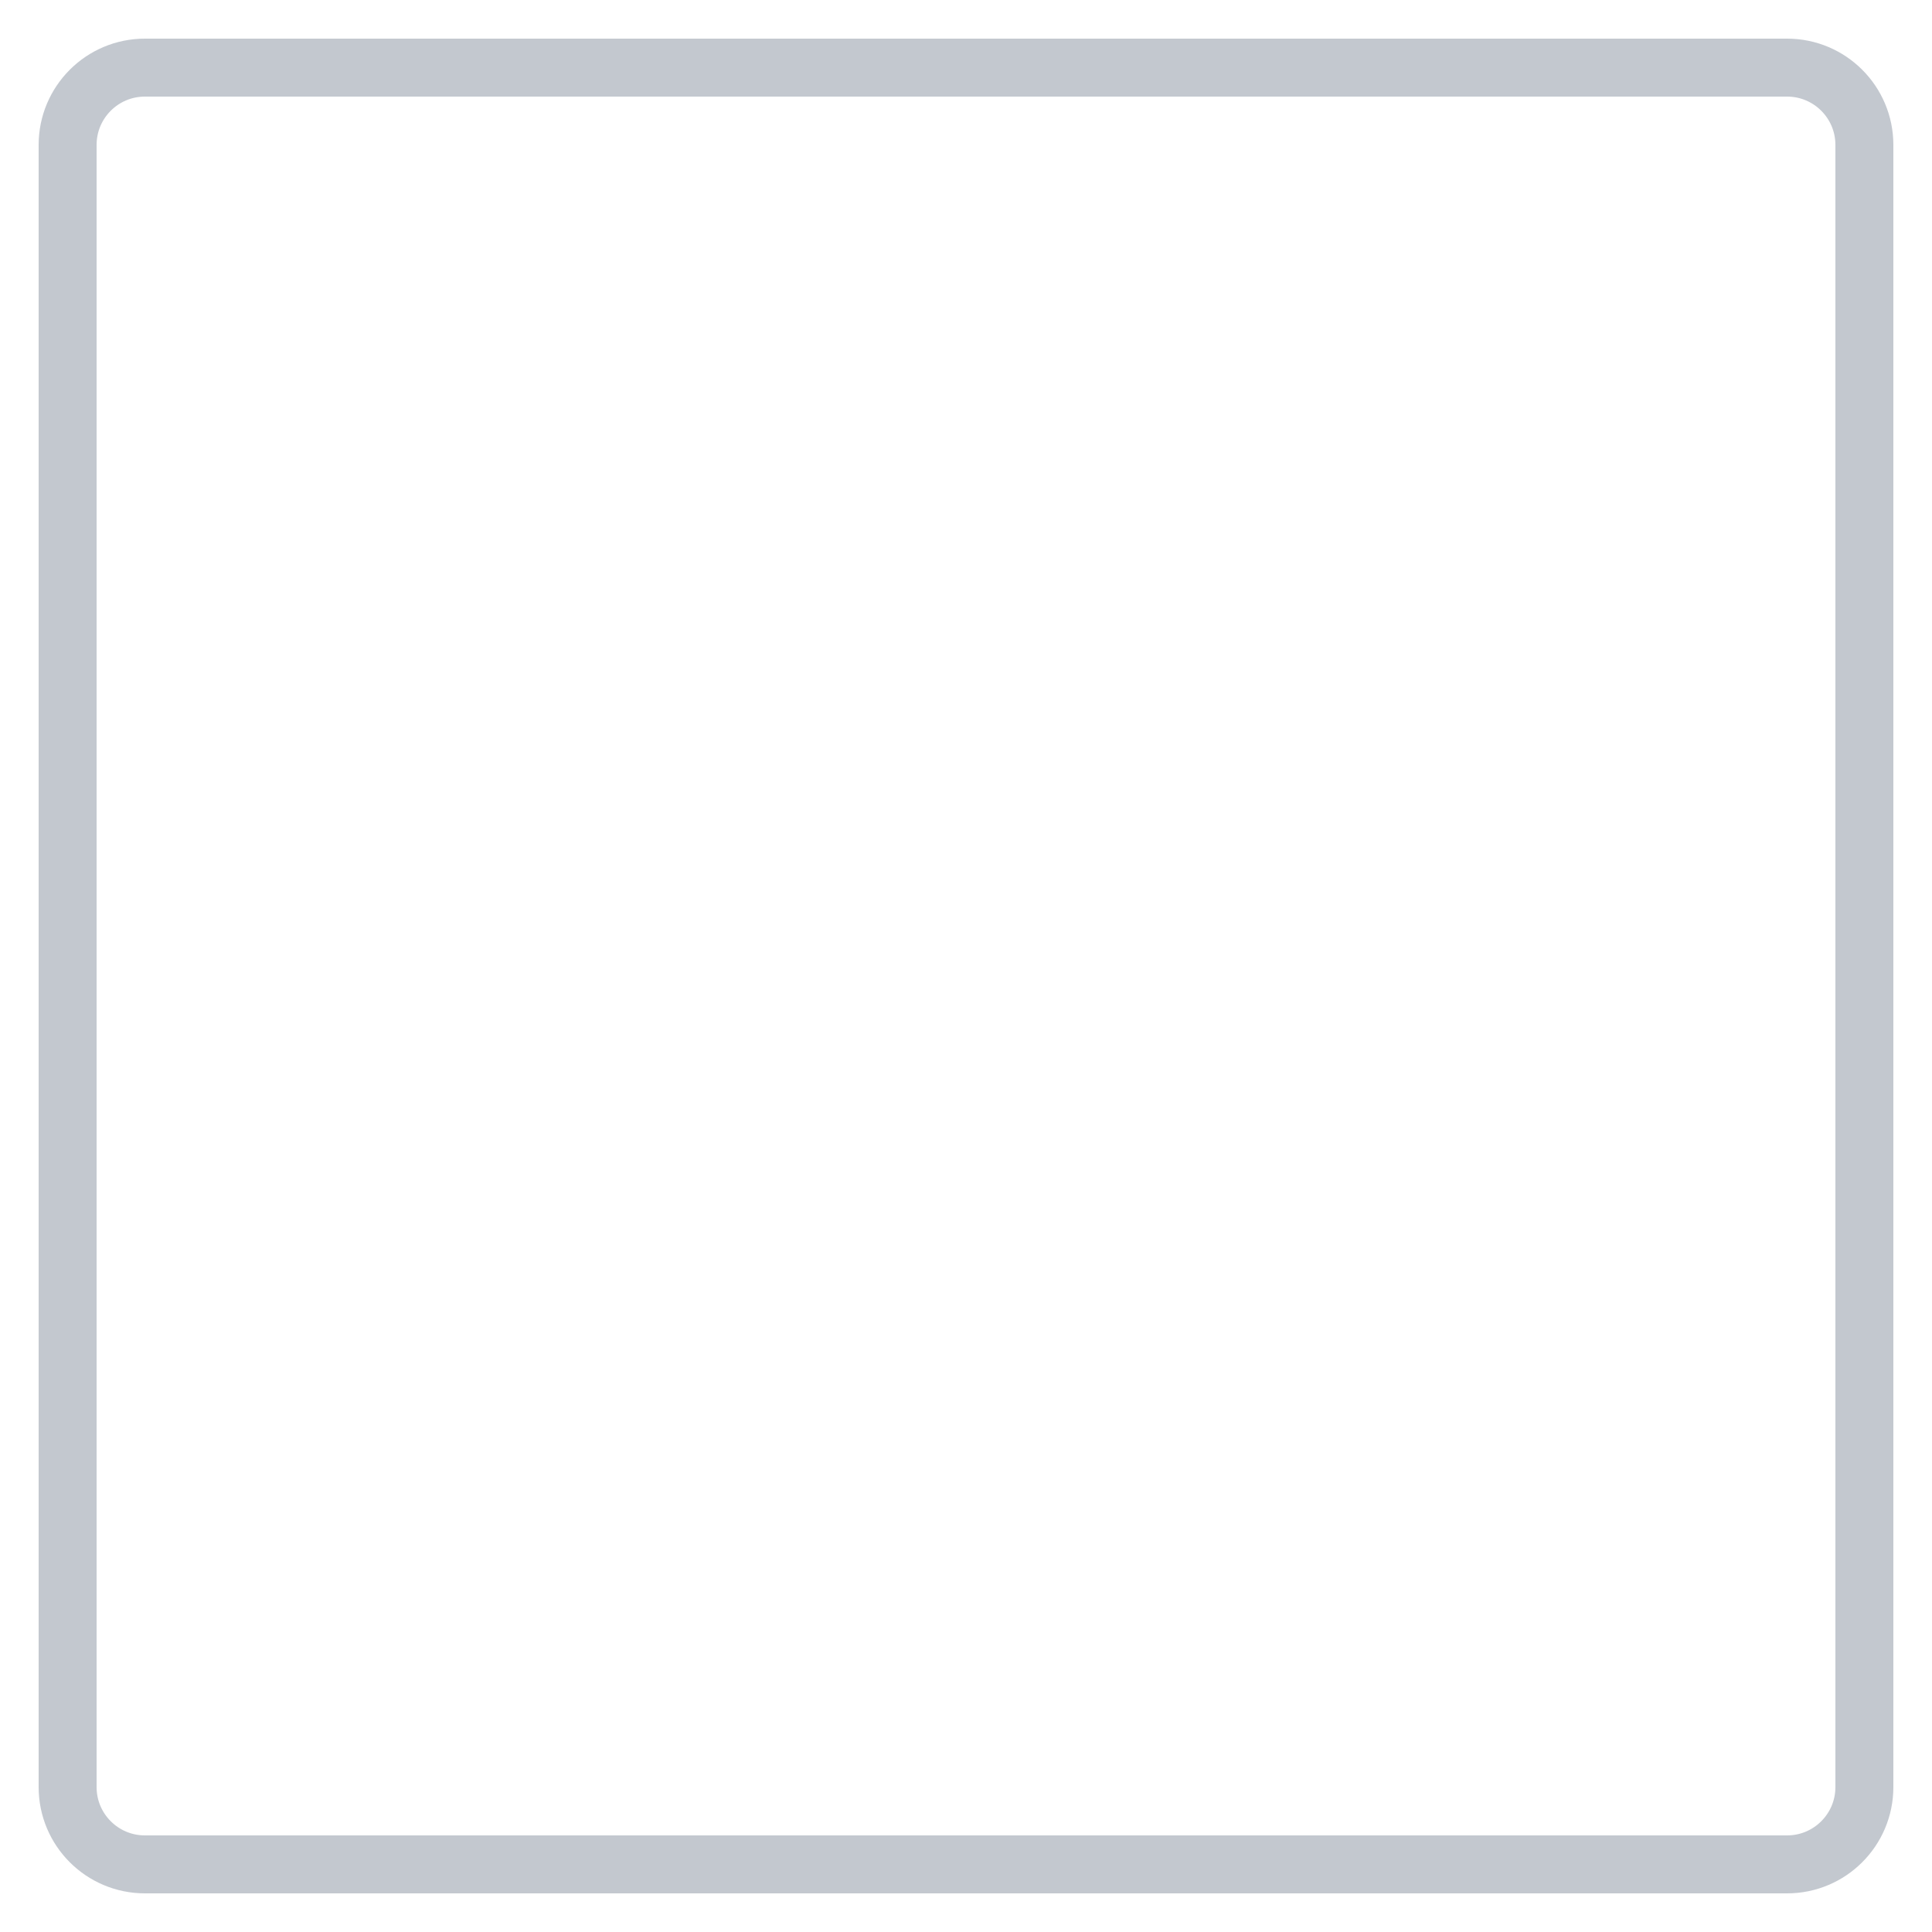
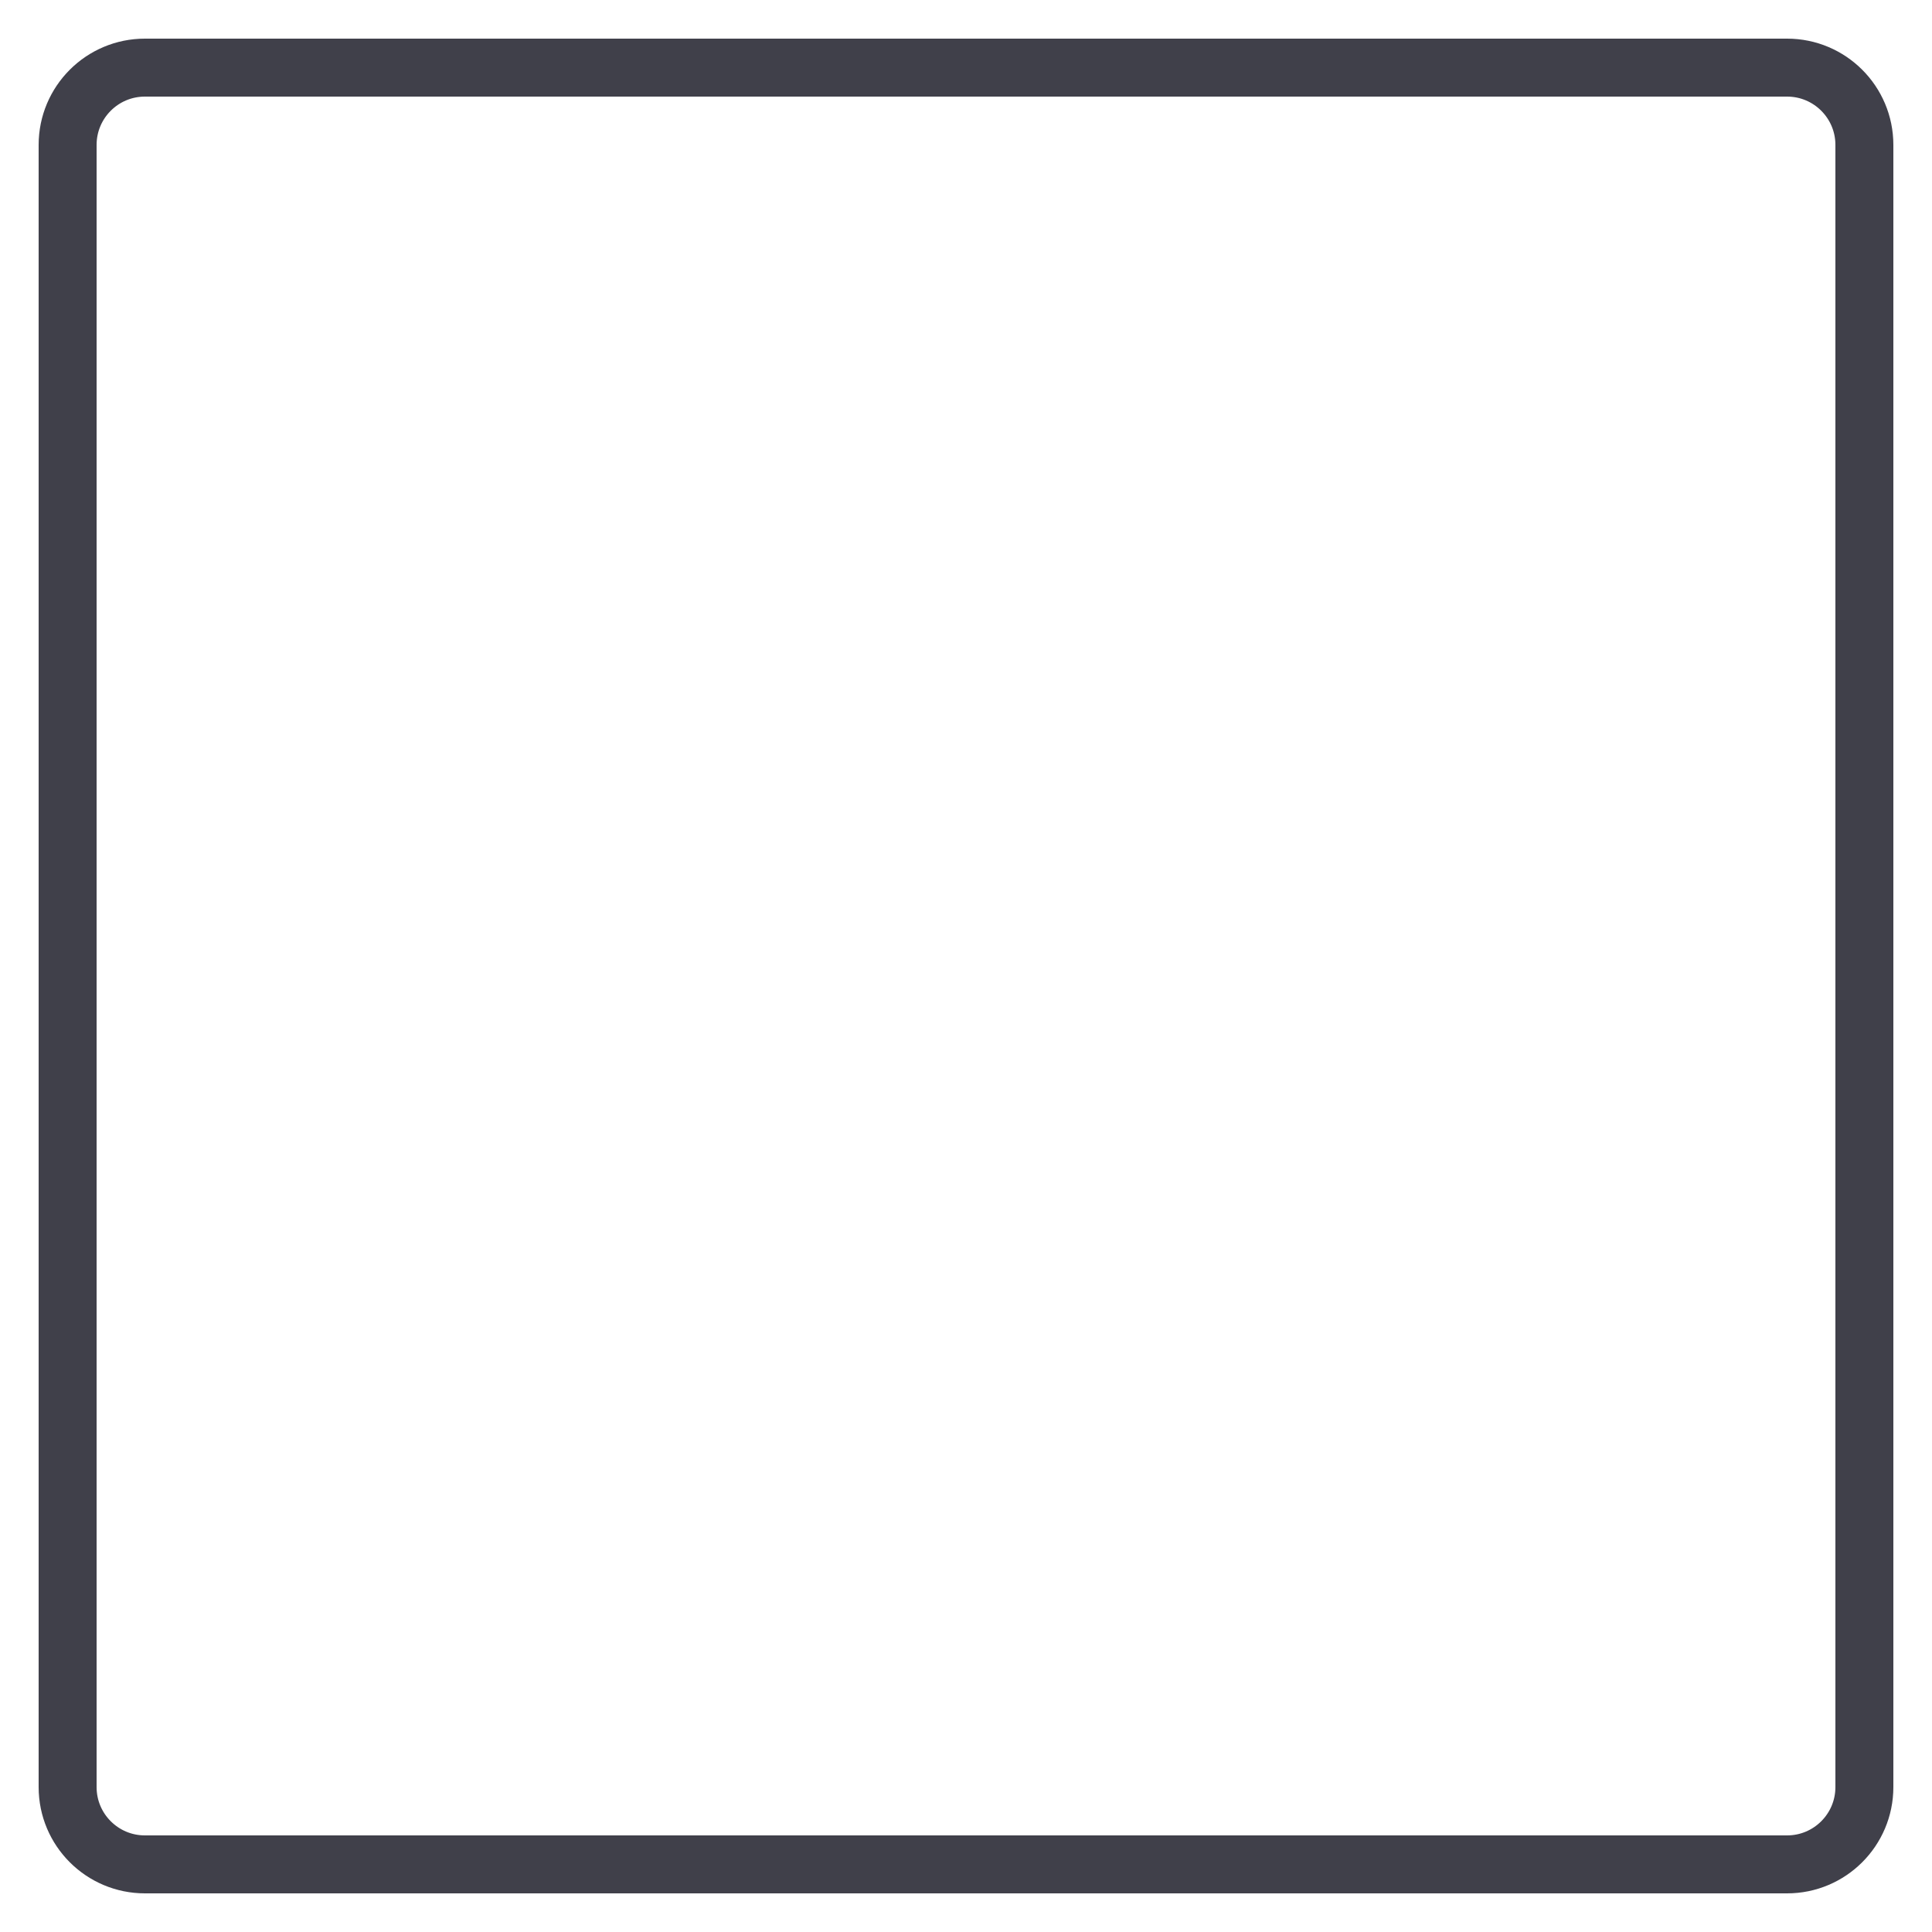
<svg xmlns="http://www.w3.org/2000/svg" viewBox="0 0 100 100" width="100" height="100" fill="none">
-   <rect x="3.5" y="3.5" width="93" height="93" rx="4" fill="none" stroke="#c3c8cf" stroke-width="3" />
+   <rect x="3.5" y="3.5" width="93" height="93" rx="4" fill="none" stroke="#40404a" stroke-width="3" />
</svg>
